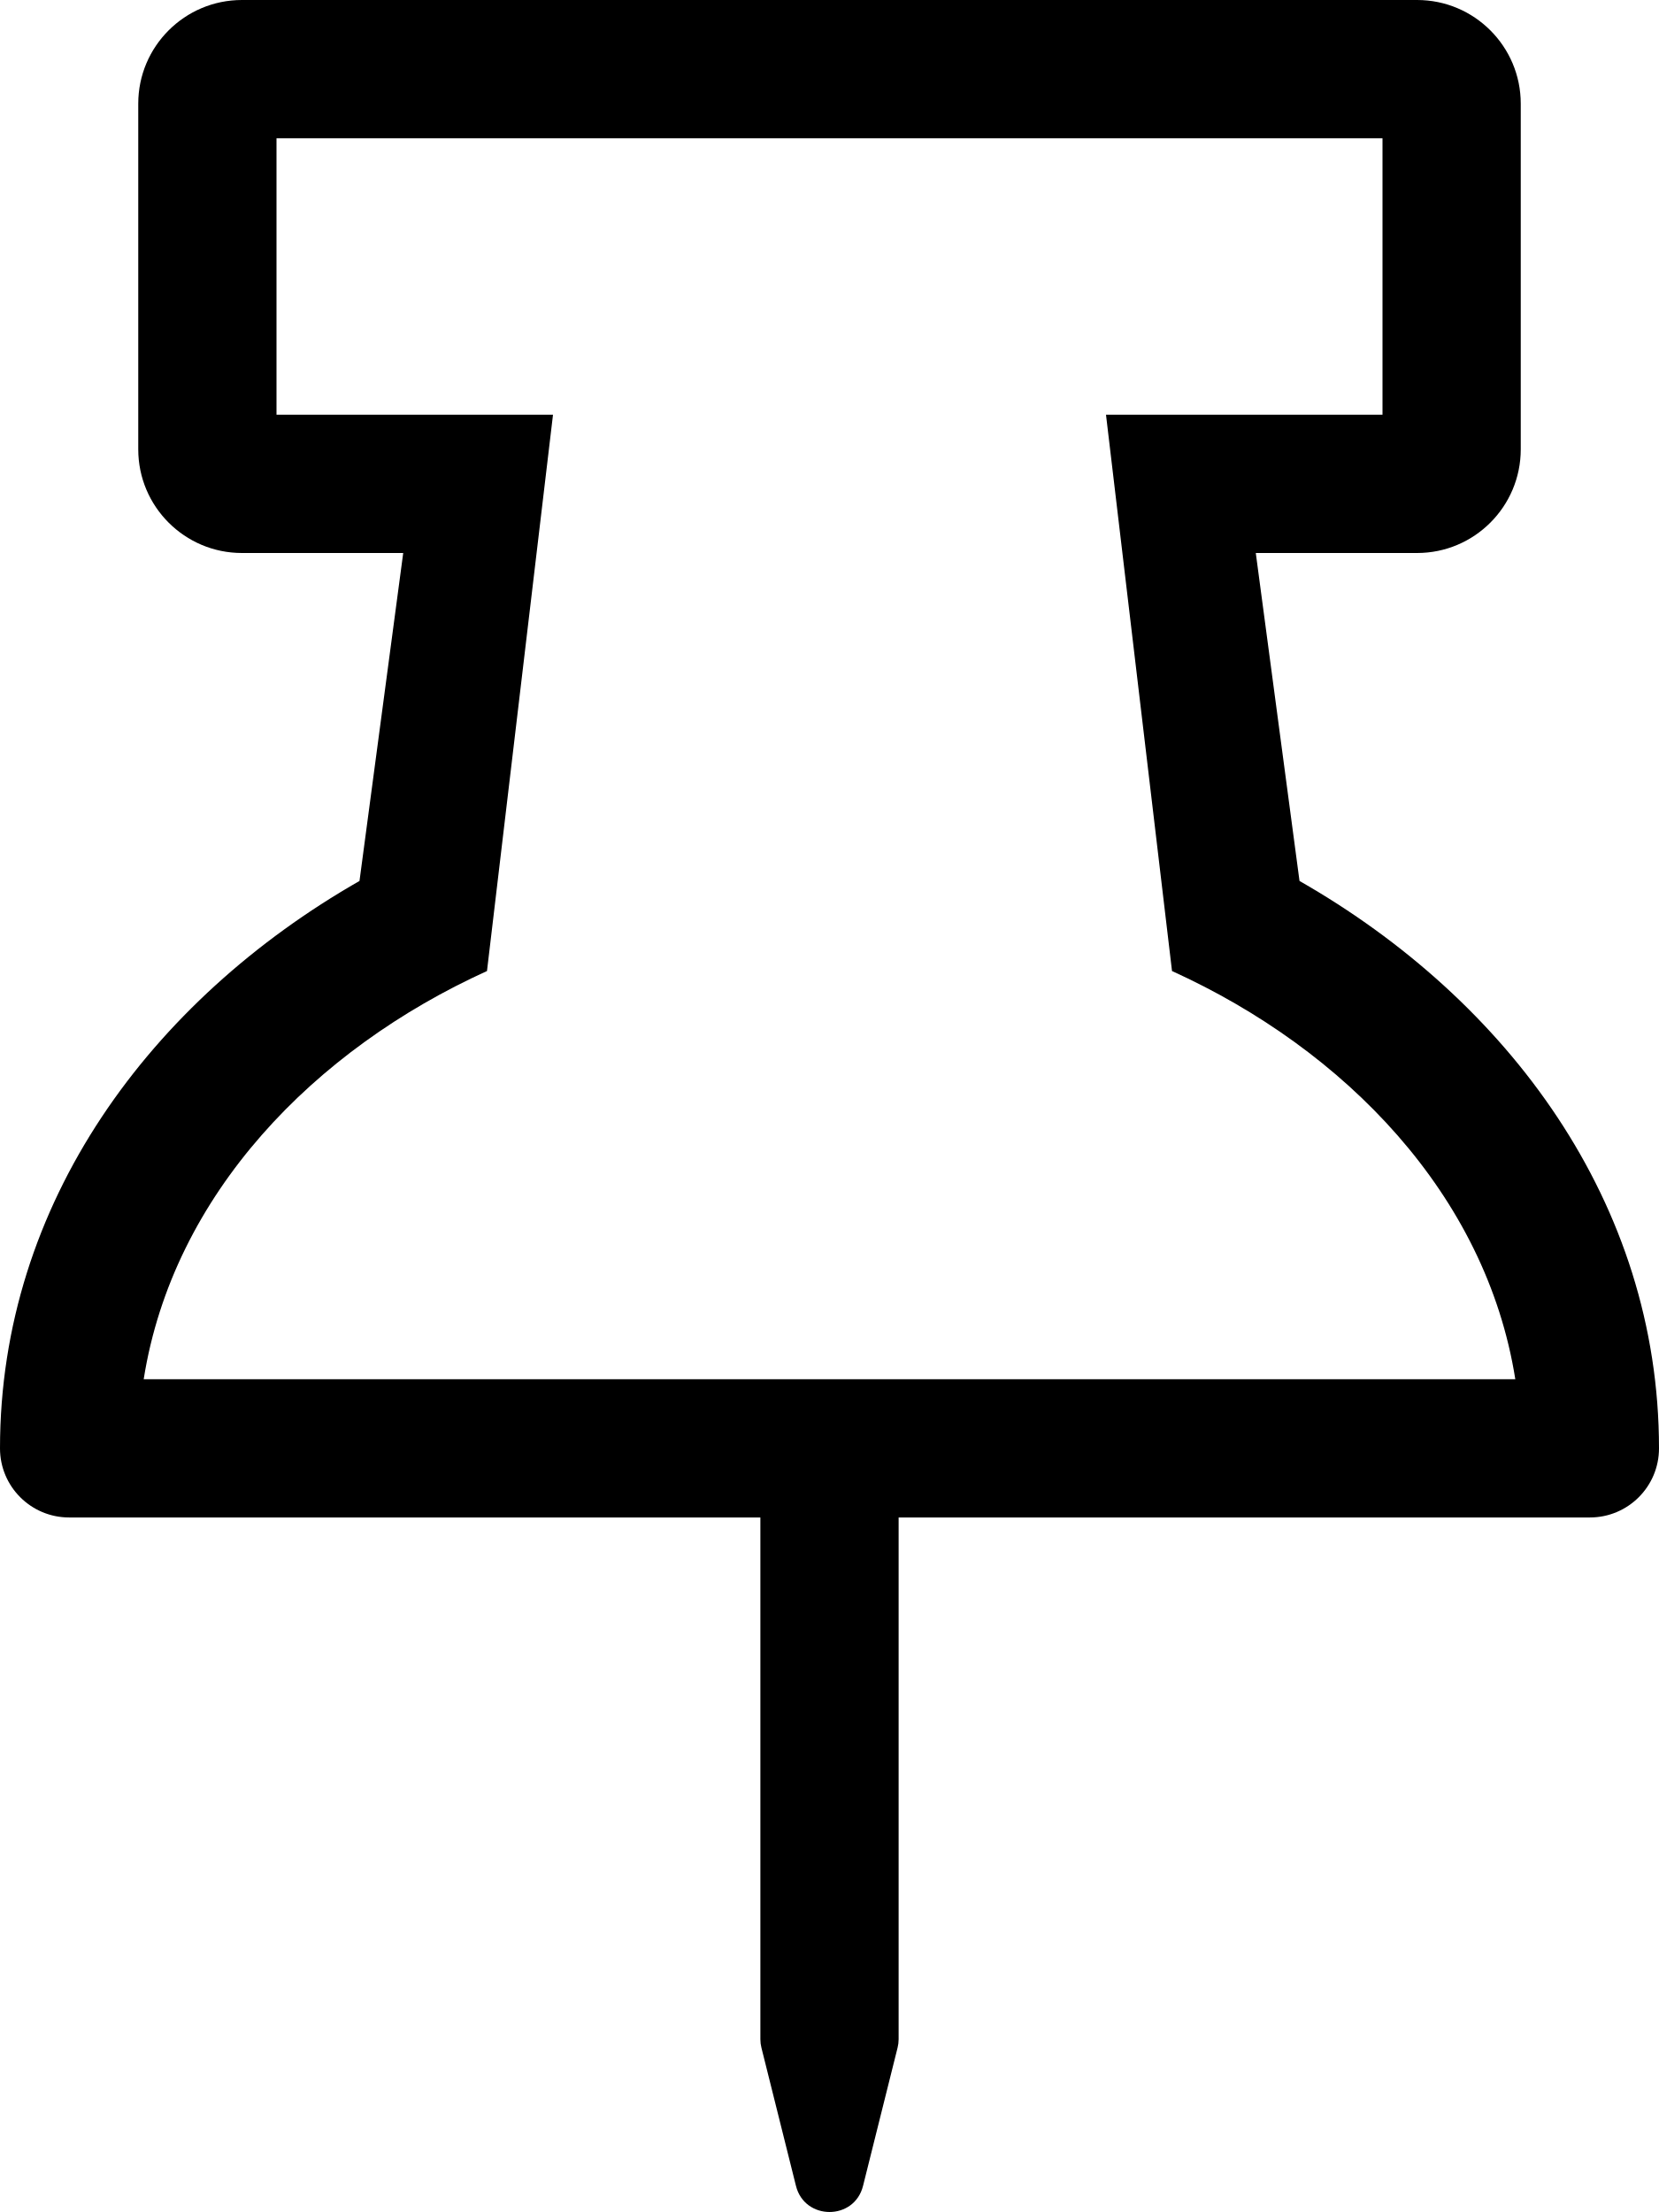
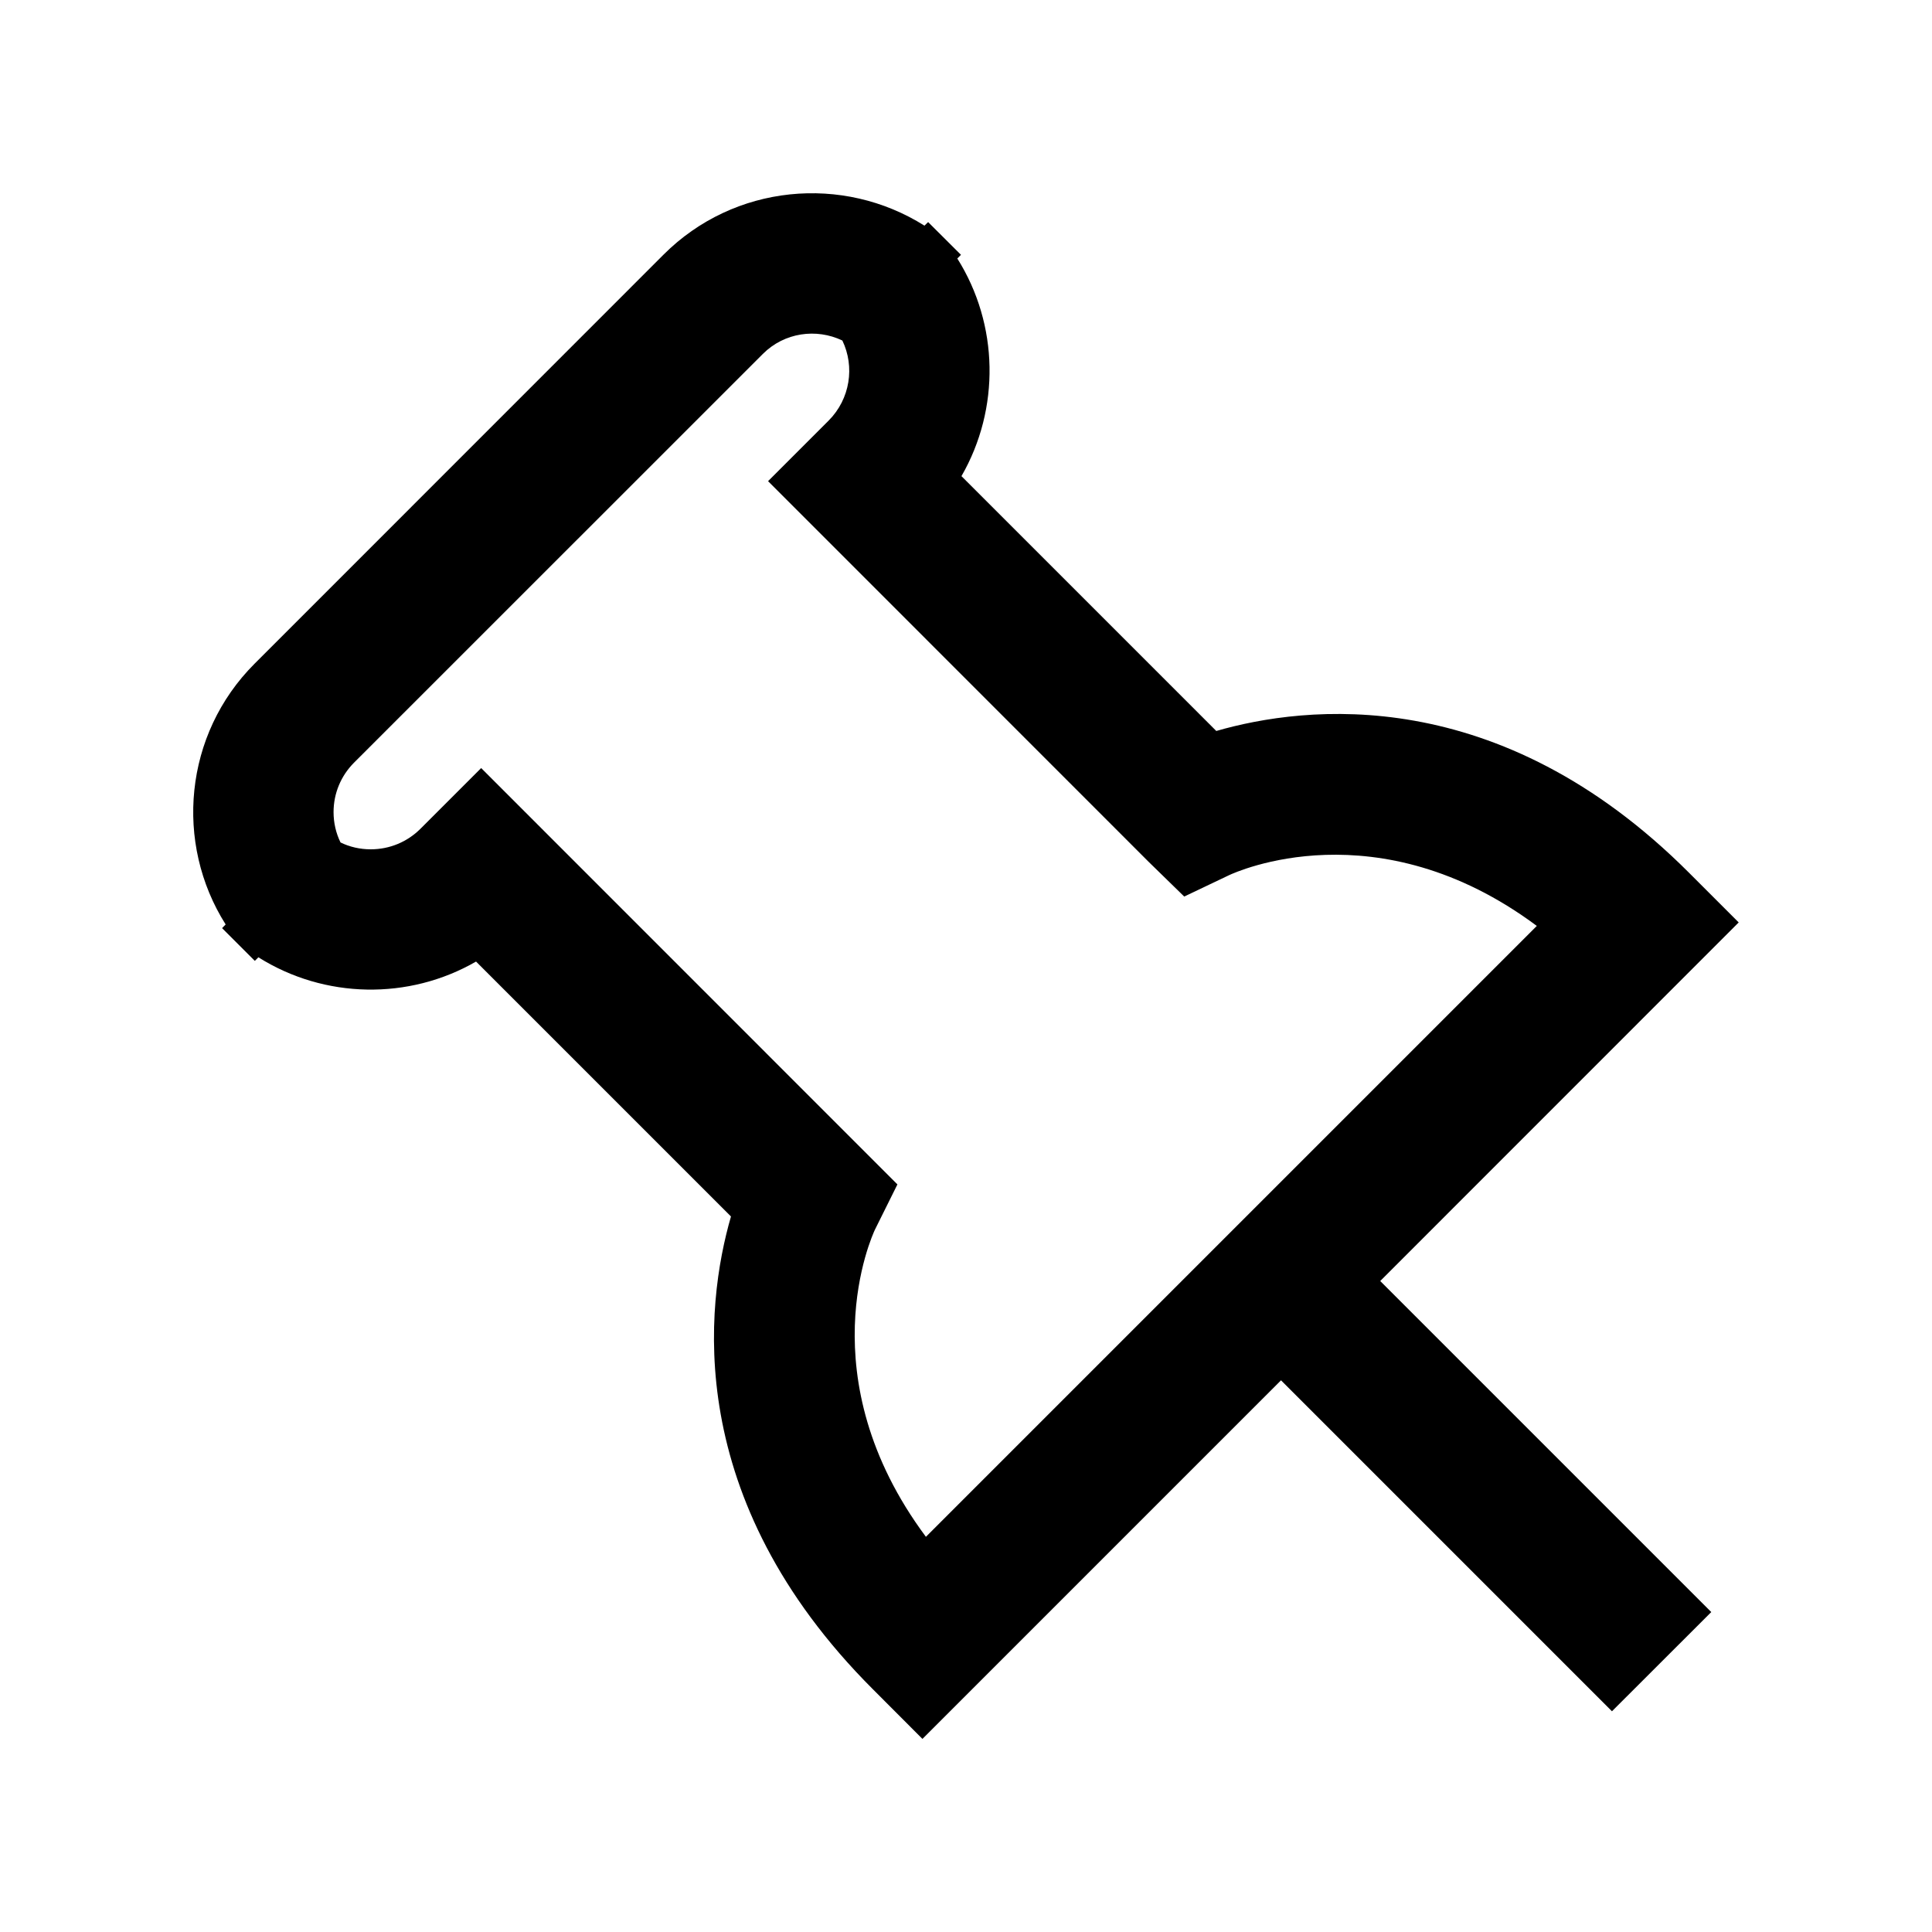
- <svg id="pin" viewBox="0 0 384 512">
-   <path d="M300.79 203.91L290.67 128H328c13.25 0 24-10.75 24-24V24c0-13.25-10.75-24-24-24H56C42.75 0 32 10.75 32 24v80c0 13.25 10.75 24 24 24h37.33l-10.12 75.91C34.938 231.494 0 278.443 0 335.24c0 8.84 7.16 16 16 16h160v120.779c0 .654.08 1.306.239 1.94l8 32c2.009 8.037 13.504 8.072 15.522 0l8-32a7.983 7.983 0 0 0 .239-1.94V351.24h160c8.84 0 16-7.16 16-16 0-56.797-34.938-103.746-83.21-131.33zM33.26 319.24c6.793-42.889 39.635-76.395 79.46-94.48L128 96H64V32h256v64h-64l15.28 128.76c40.011 18.17 72.694 51.761 79.46 94.48H33.26z" />
+ <svg id="pin" viewBox="0 0 20 20">
+   <path d="M9.057,12.73 L9.29,12.261 L4.981,7.951 L4.354,8.578 C4.216,8.716 4.033,8.792 3.838,8.792 L3.837,8.792 C3.728,8.792 3.621,8.768 3.525,8.721 C3.478,8.625 3.453,8.518 3.453,8.407 C3.453,8.213 3.529,8.033 3.662,7.898 L7.898,3.663 C8.119,3.442 8.45,3.396 8.72,3.525 C8.85,3.795 8.802,4.129 8.578,4.354 L7.951,4.981 L11.89,8.921 L12.259,9.281 L12.723,9.06 C12.791,9.028 14.257,8.356 15.909,9.585 L9.585,15.909 C8.356,14.257 9.028,12.792 9.057,12.73 Z M17.999,9.549 L17.486,9.036 C15.512,7.06 13.509,7.302 12.591,7.567 L9.953,4.929 C10.355,4.231 10.34,3.359 9.91,2.676 L9.948,2.638 L9.608,2.299 L9.57,2.336 C8.726,1.804 7.6,1.905 6.869,2.636 L2.635,6.871 C1.904,7.602 1.804,8.73 2.336,9.57 L2.299,9.608 L2.638,9.947 L2.675,9.91 C3.36,10.341 4.233,10.355 4.928,9.954 L7.567,12.593 C7.302,13.509 7.06,15.511 9.036,17.487 L9.549,18.001 L13.261,14.289 L16.687,17.715 L17.715,16.688 L14.288,13.261 L17.999,9.549 Z" />
</svg>
